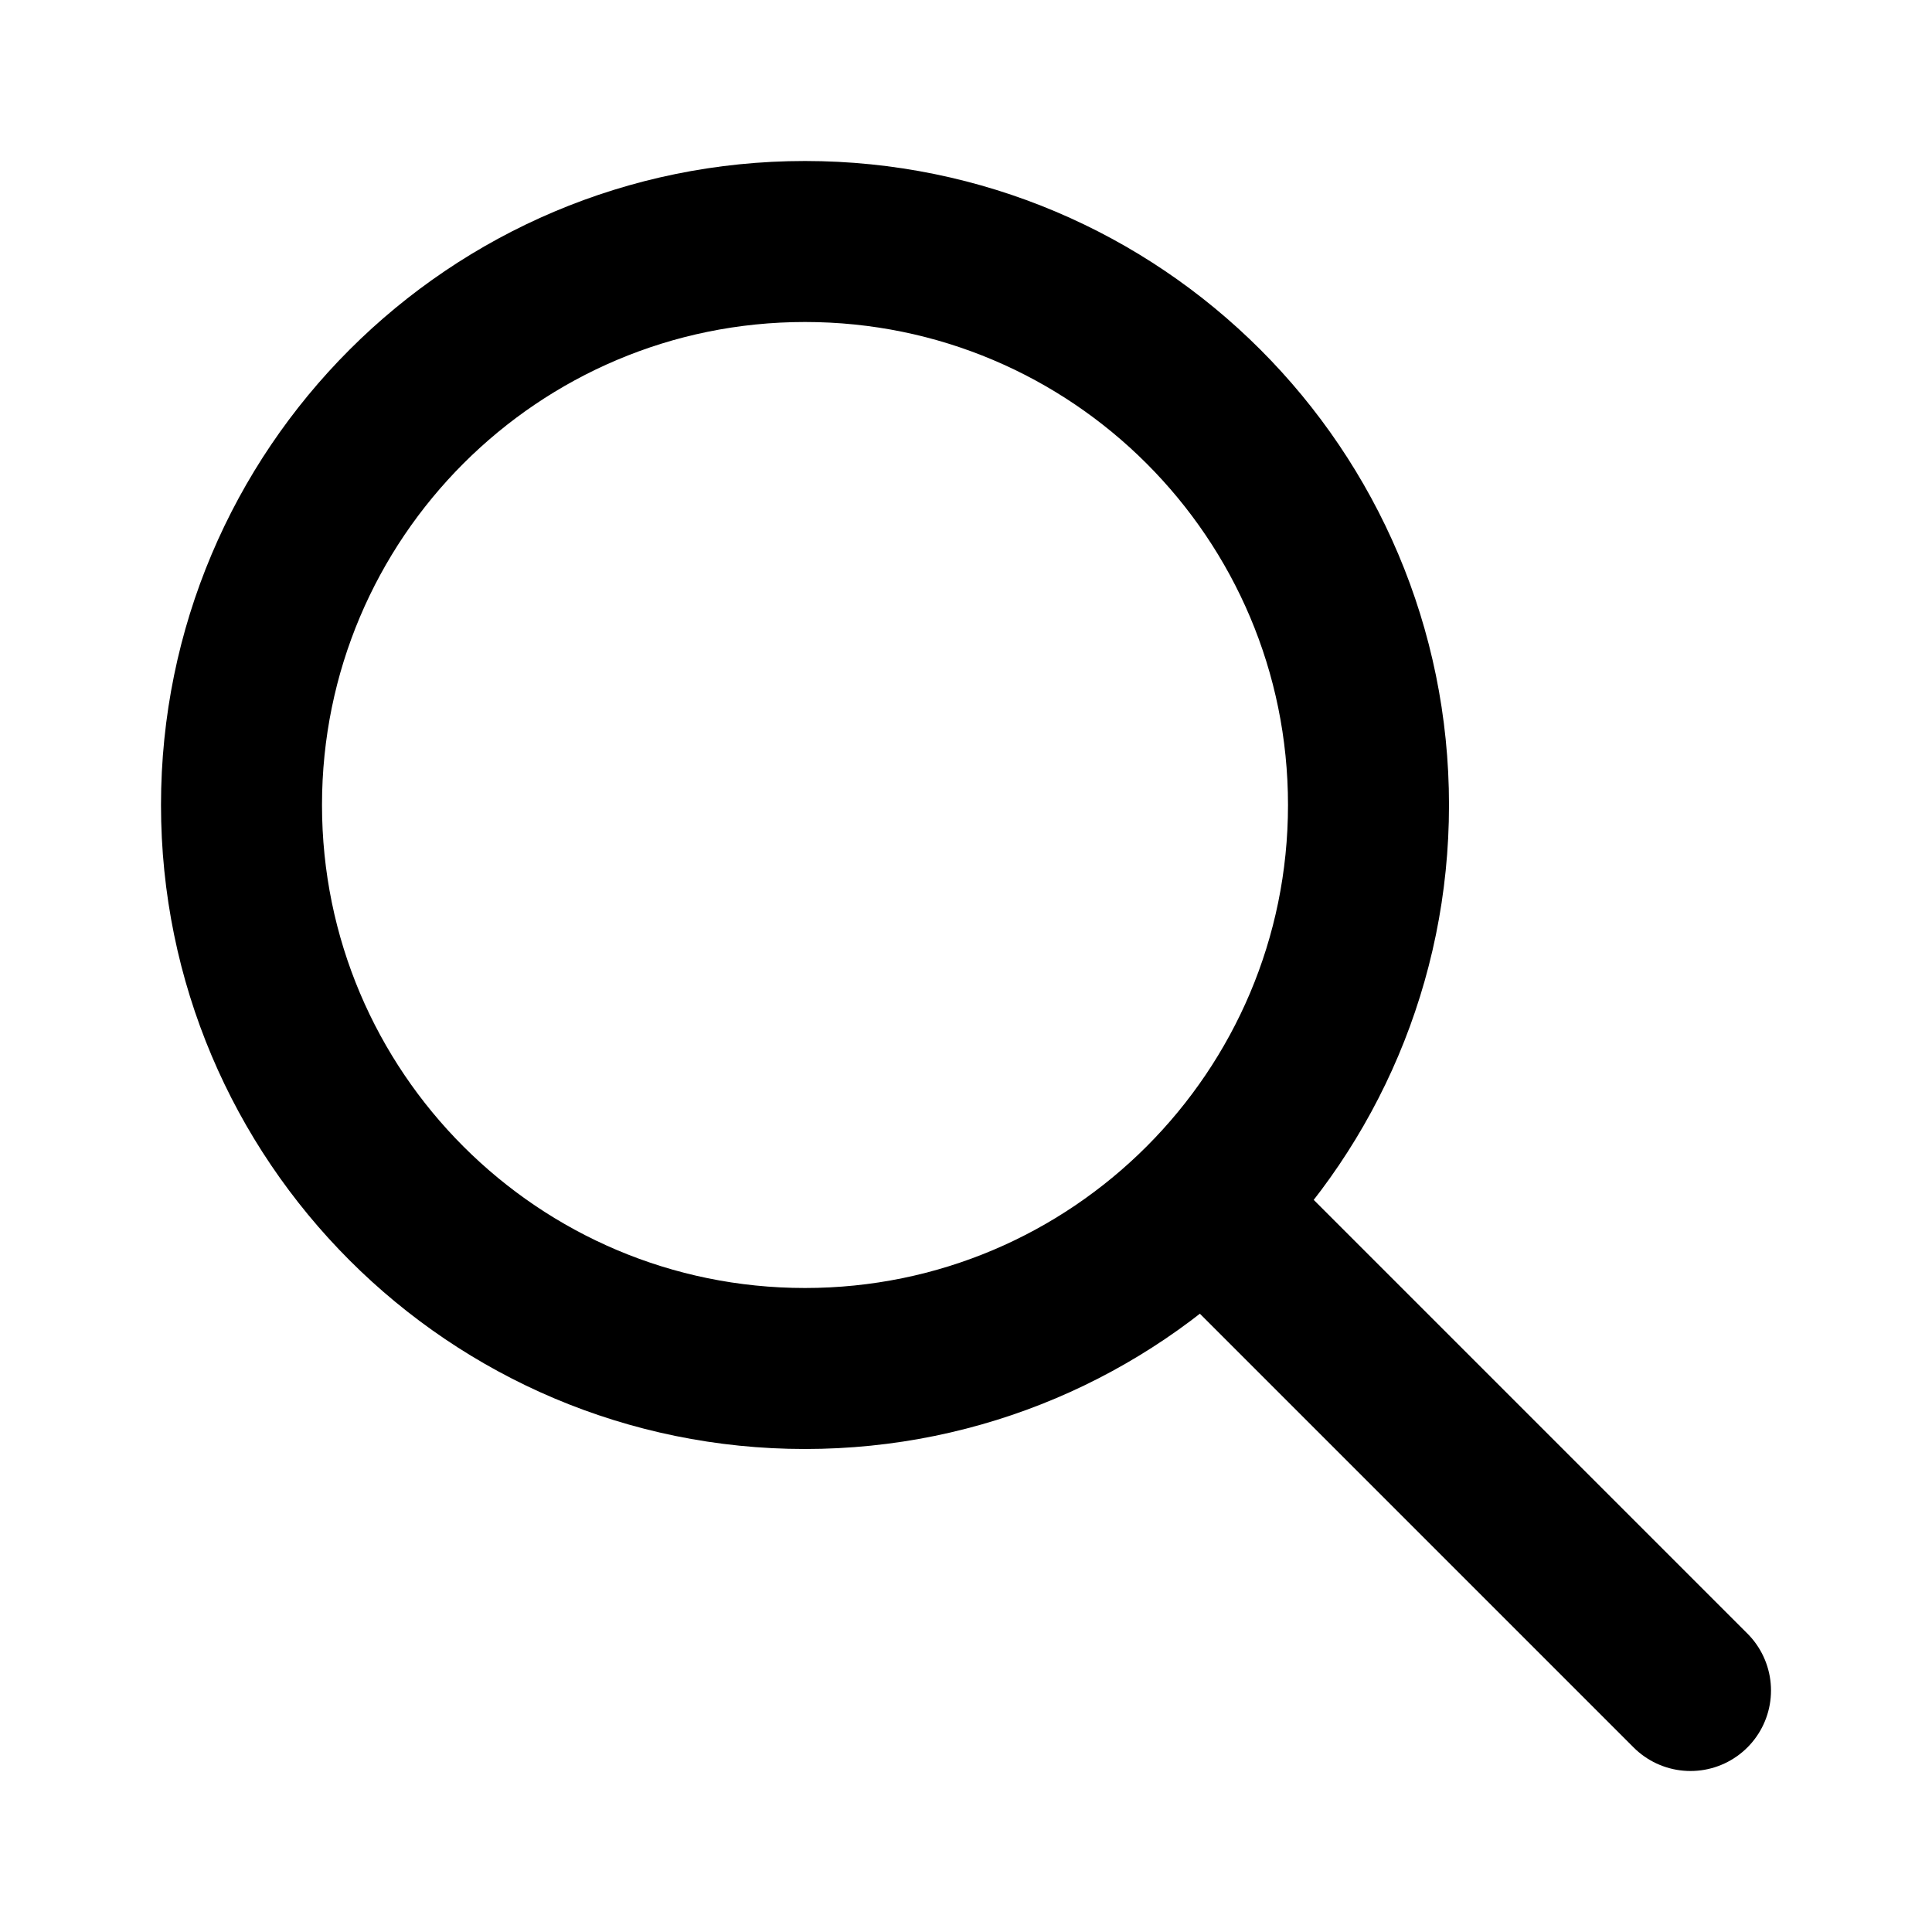
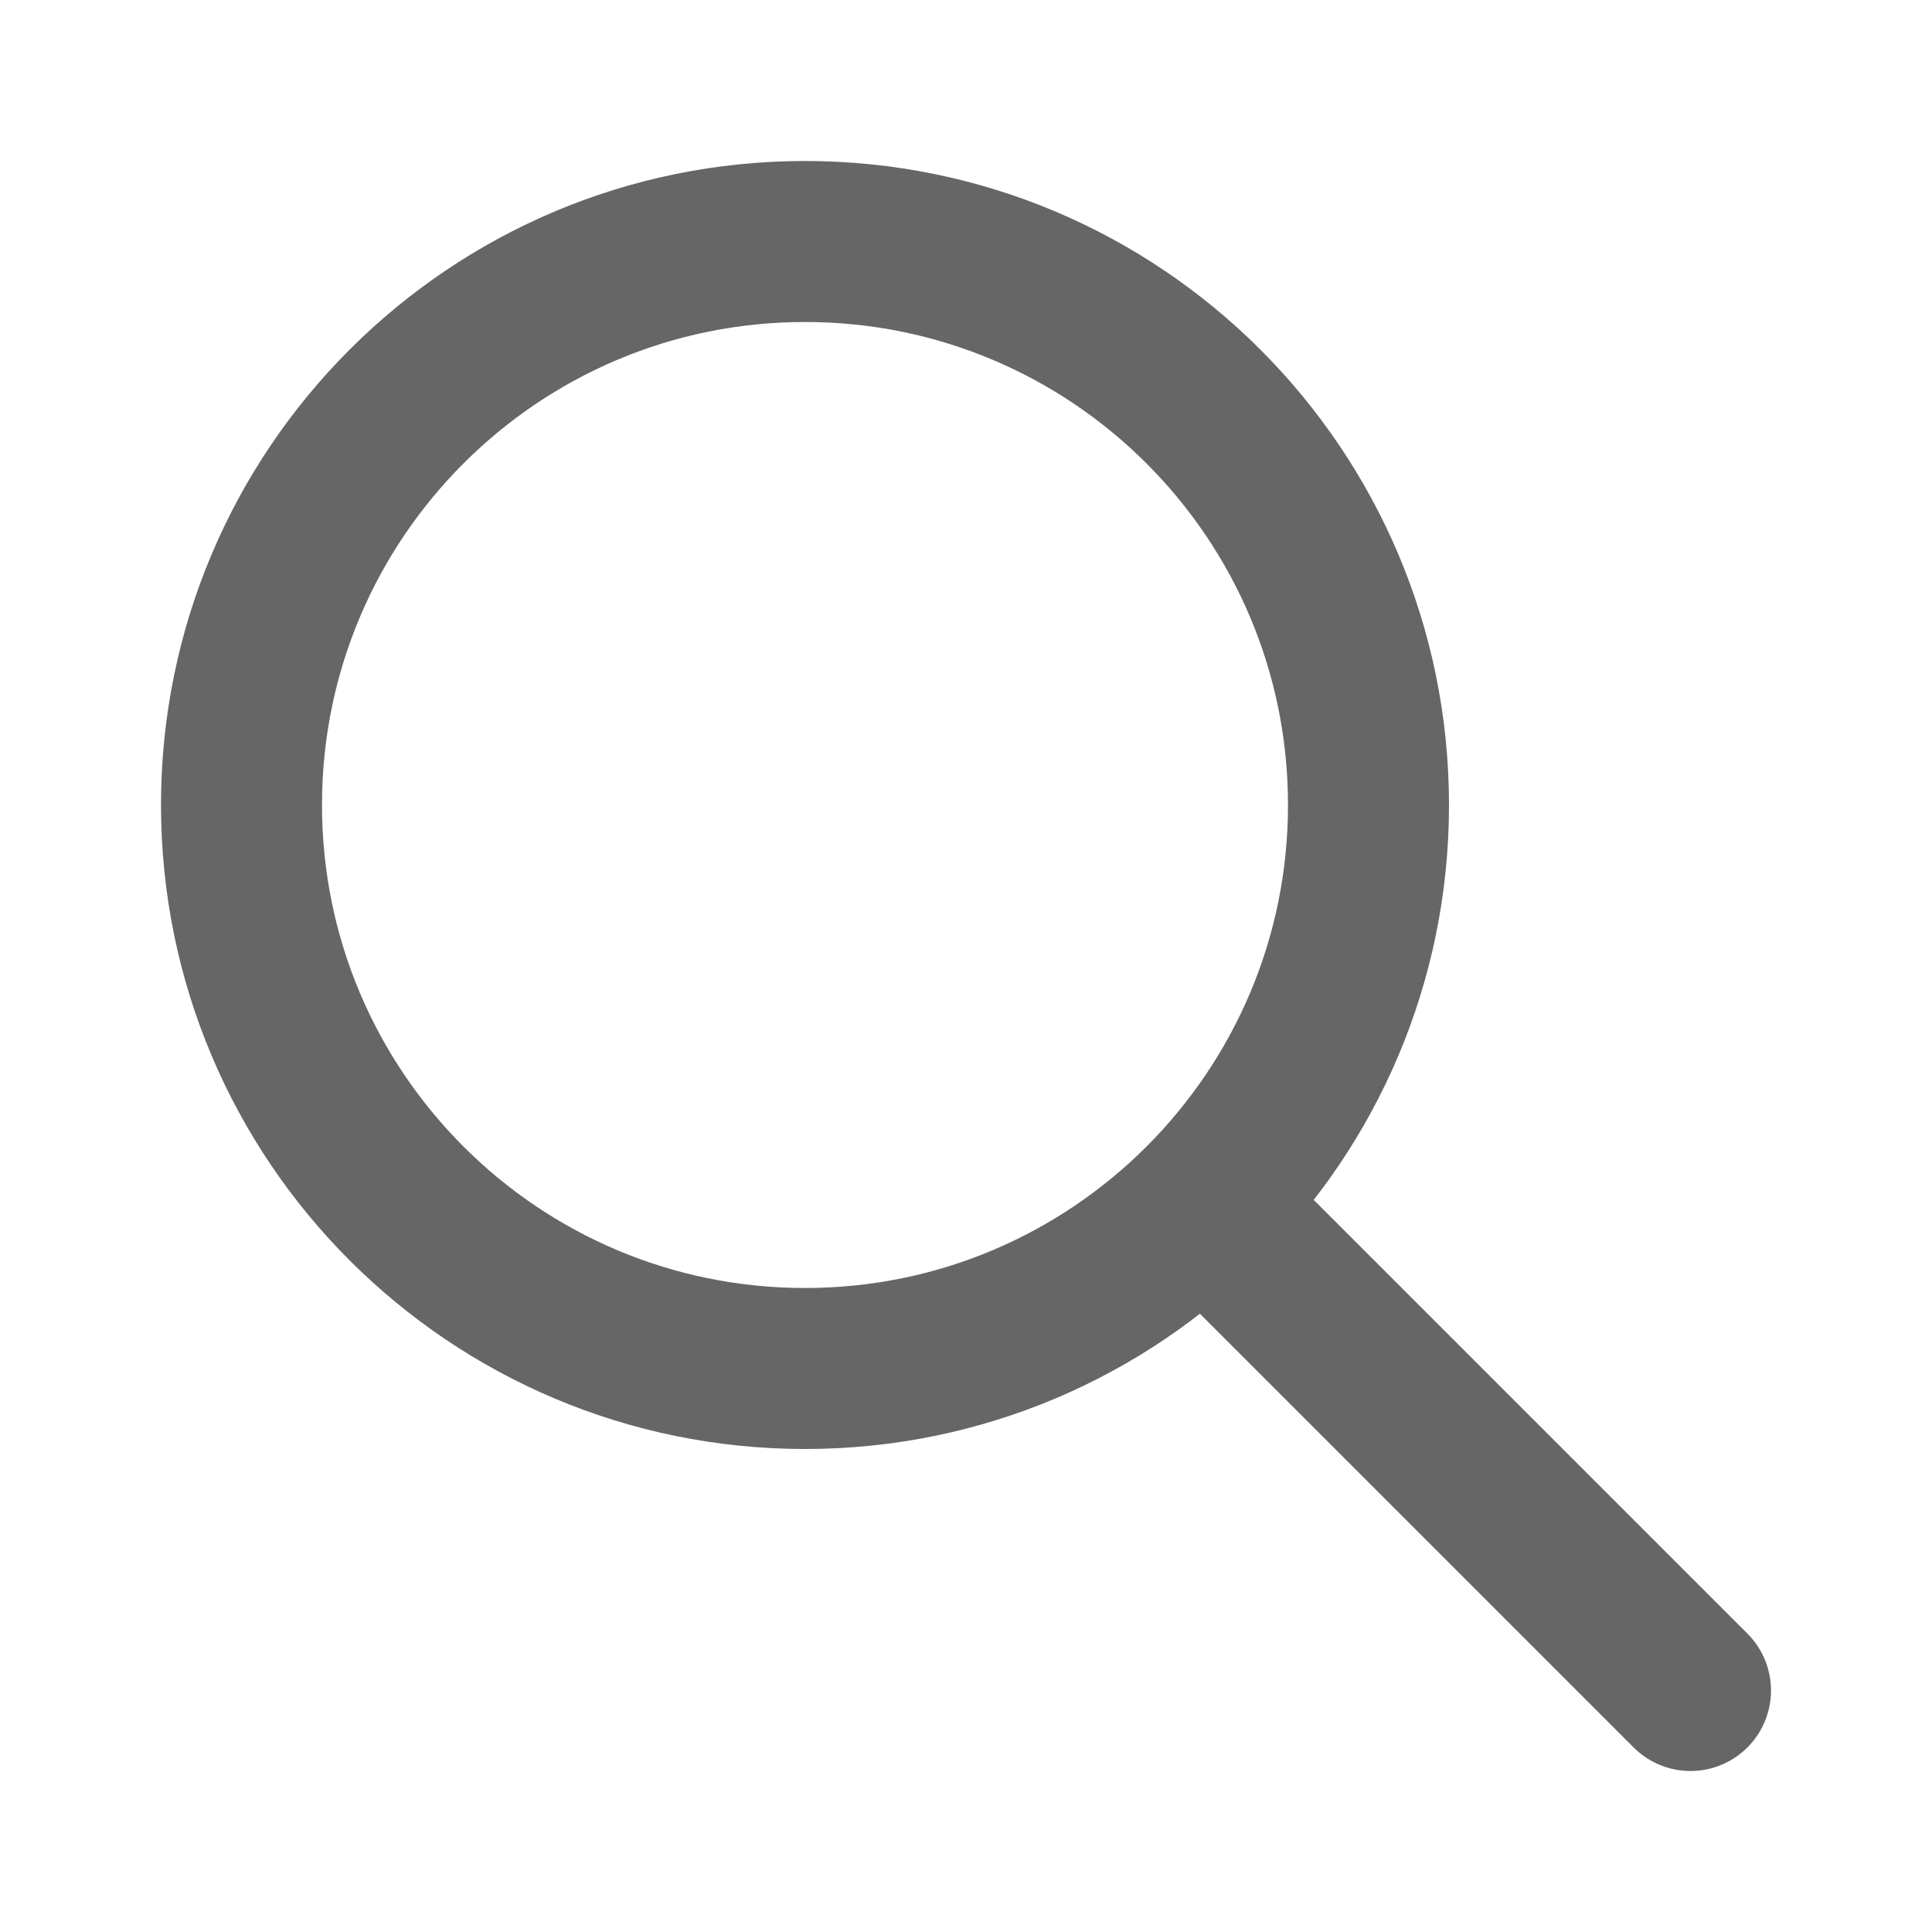
- <svg xmlns="http://www.w3.org/2000/svg" width="24" height="24" viewBox="0 0 24 24" fill="none" stroke="currentColor" stroke-width="2" stroke-linecap="round" stroke-linejoin="round" class="icon icon-tabler icons-tabler-outline icon-tabler-search">
+ <svg xmlns="http://www.w3.org/2000/svg" width="24" height="24" viewBox="0 0 24 24" fill="none" stroke="#666" stroke-width="2" stroke-linecap="round" stroke-linejoin="round" class="icon icon-tabler icons-tabler-outline icon-tabler-search">
  <path stroke="none" d="M0 0h24v24H0z" fill="none" />
  <path d="M10 10m-7 0a7 7 0 1 0 14 0a7 7 0 1 0 -14 0" />
  <path d="M21 21l-6 -6" />
</svg>
